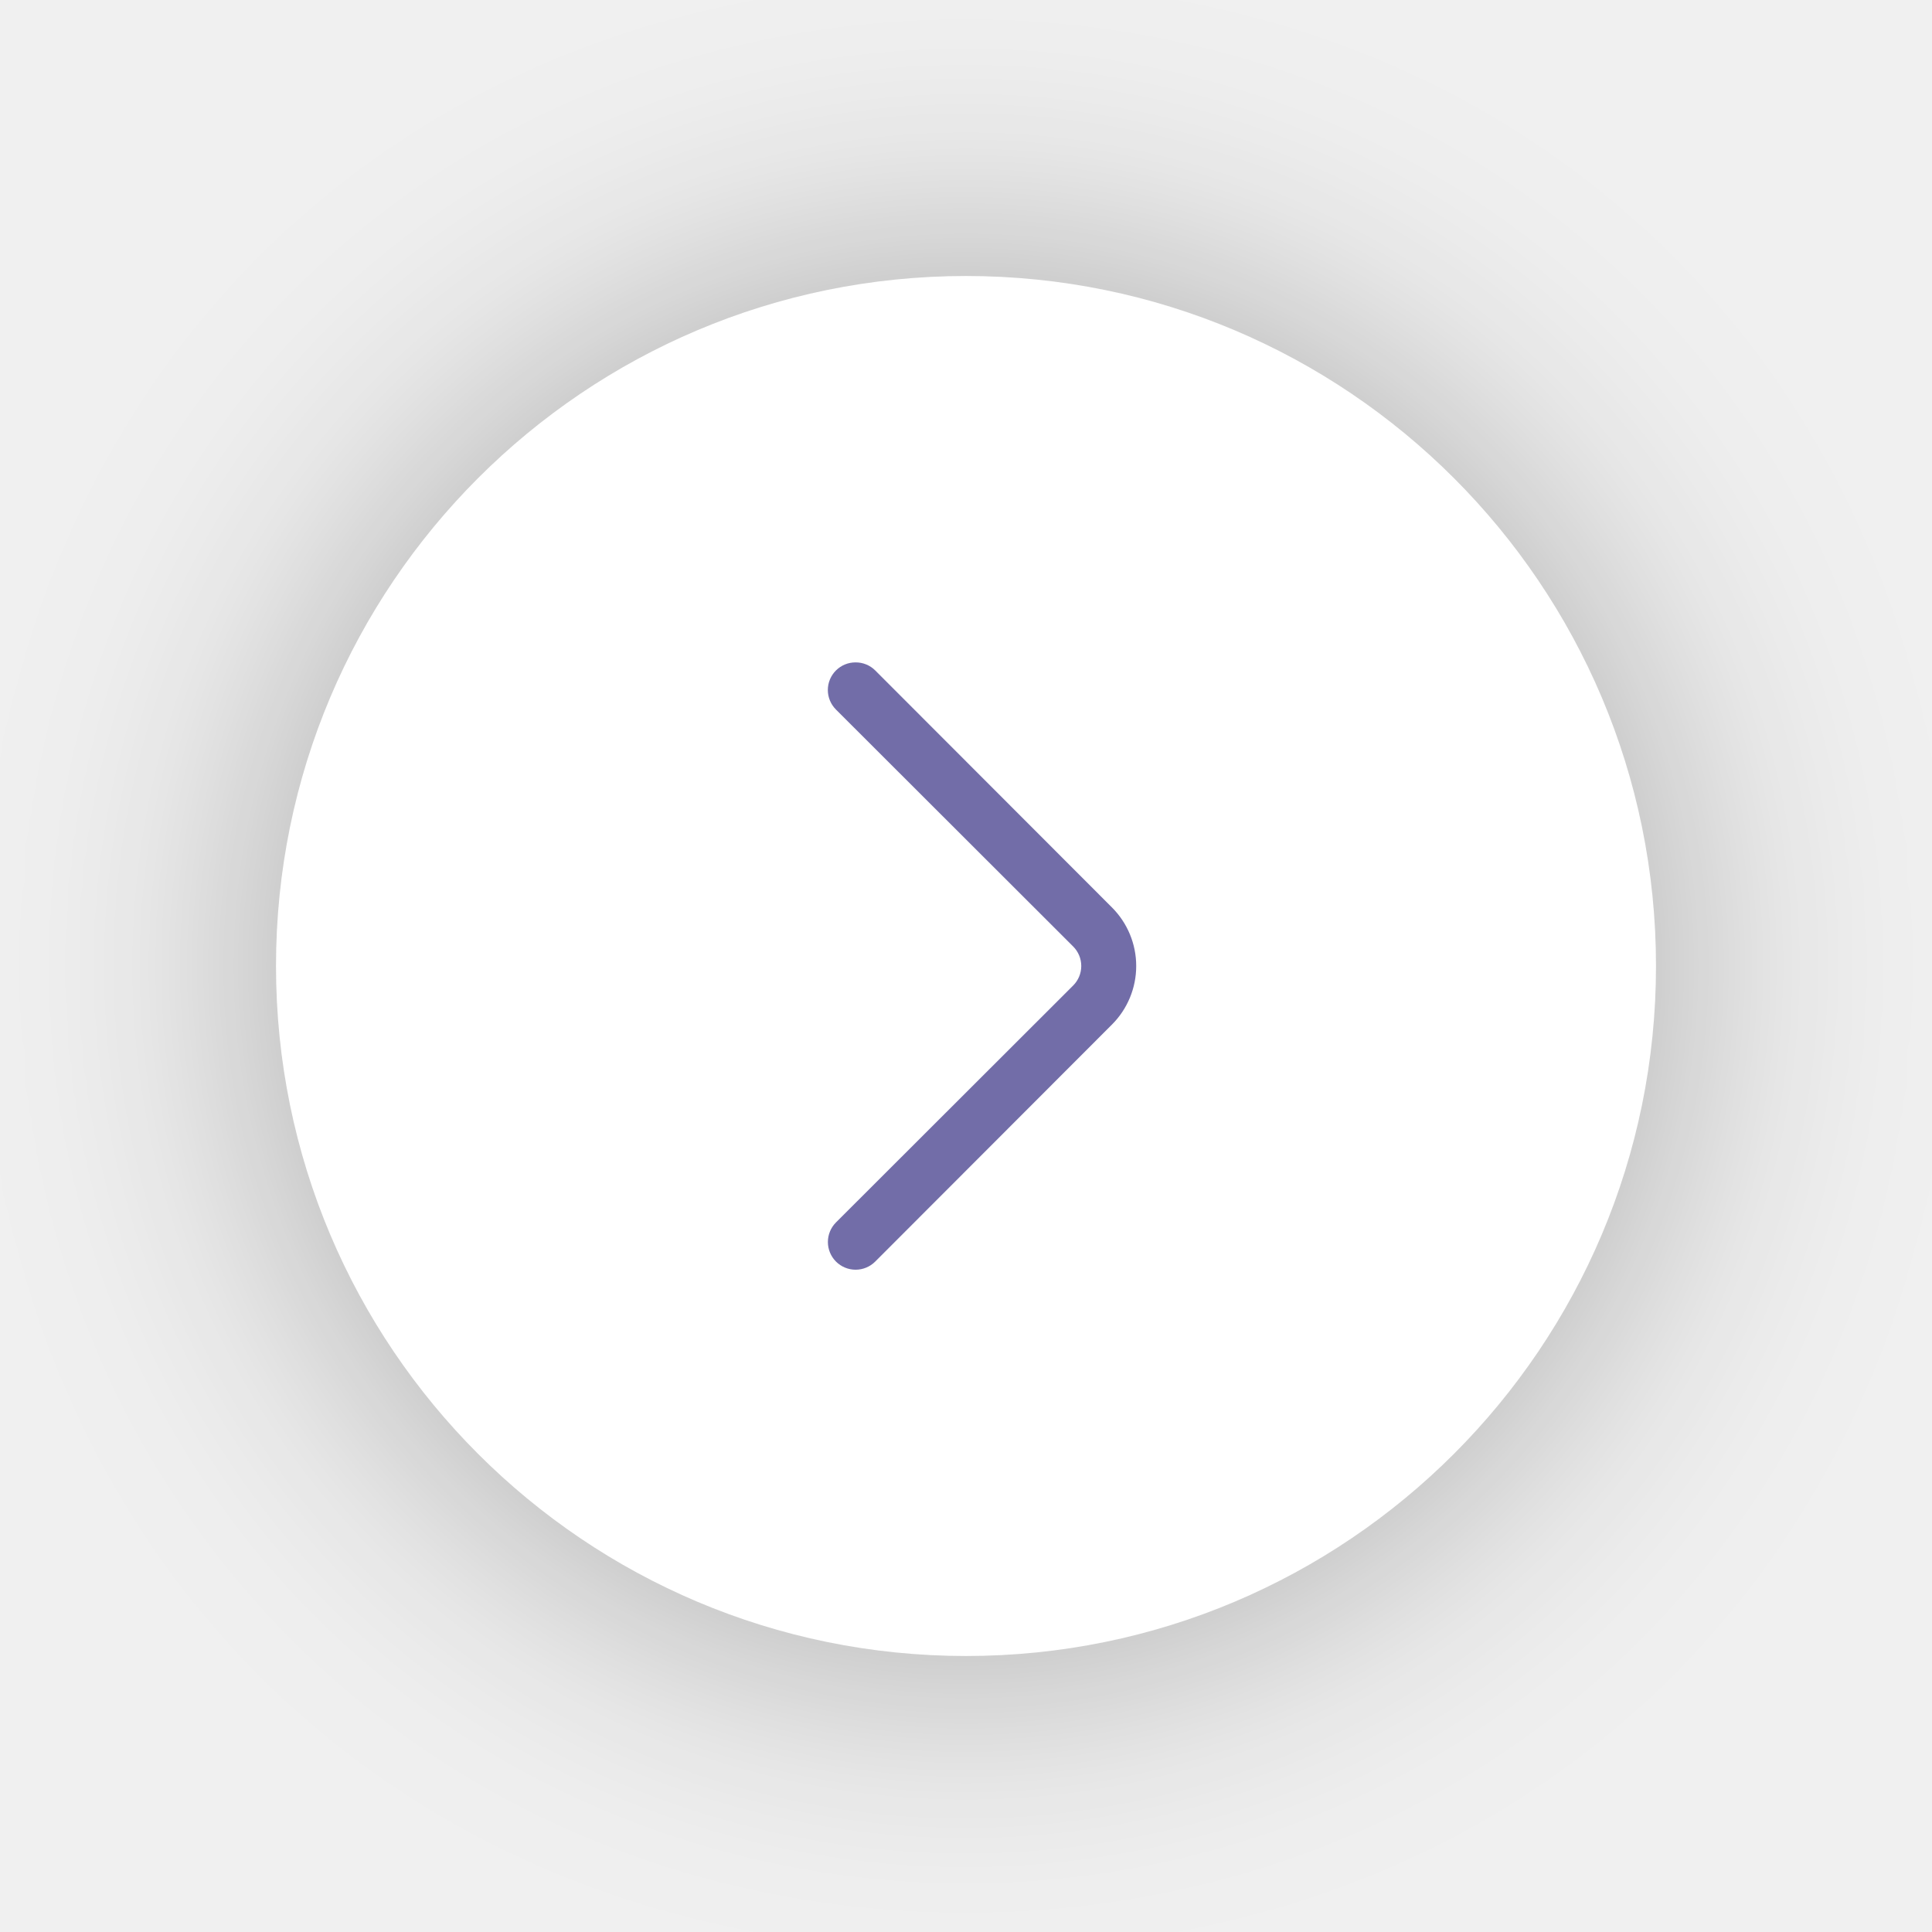
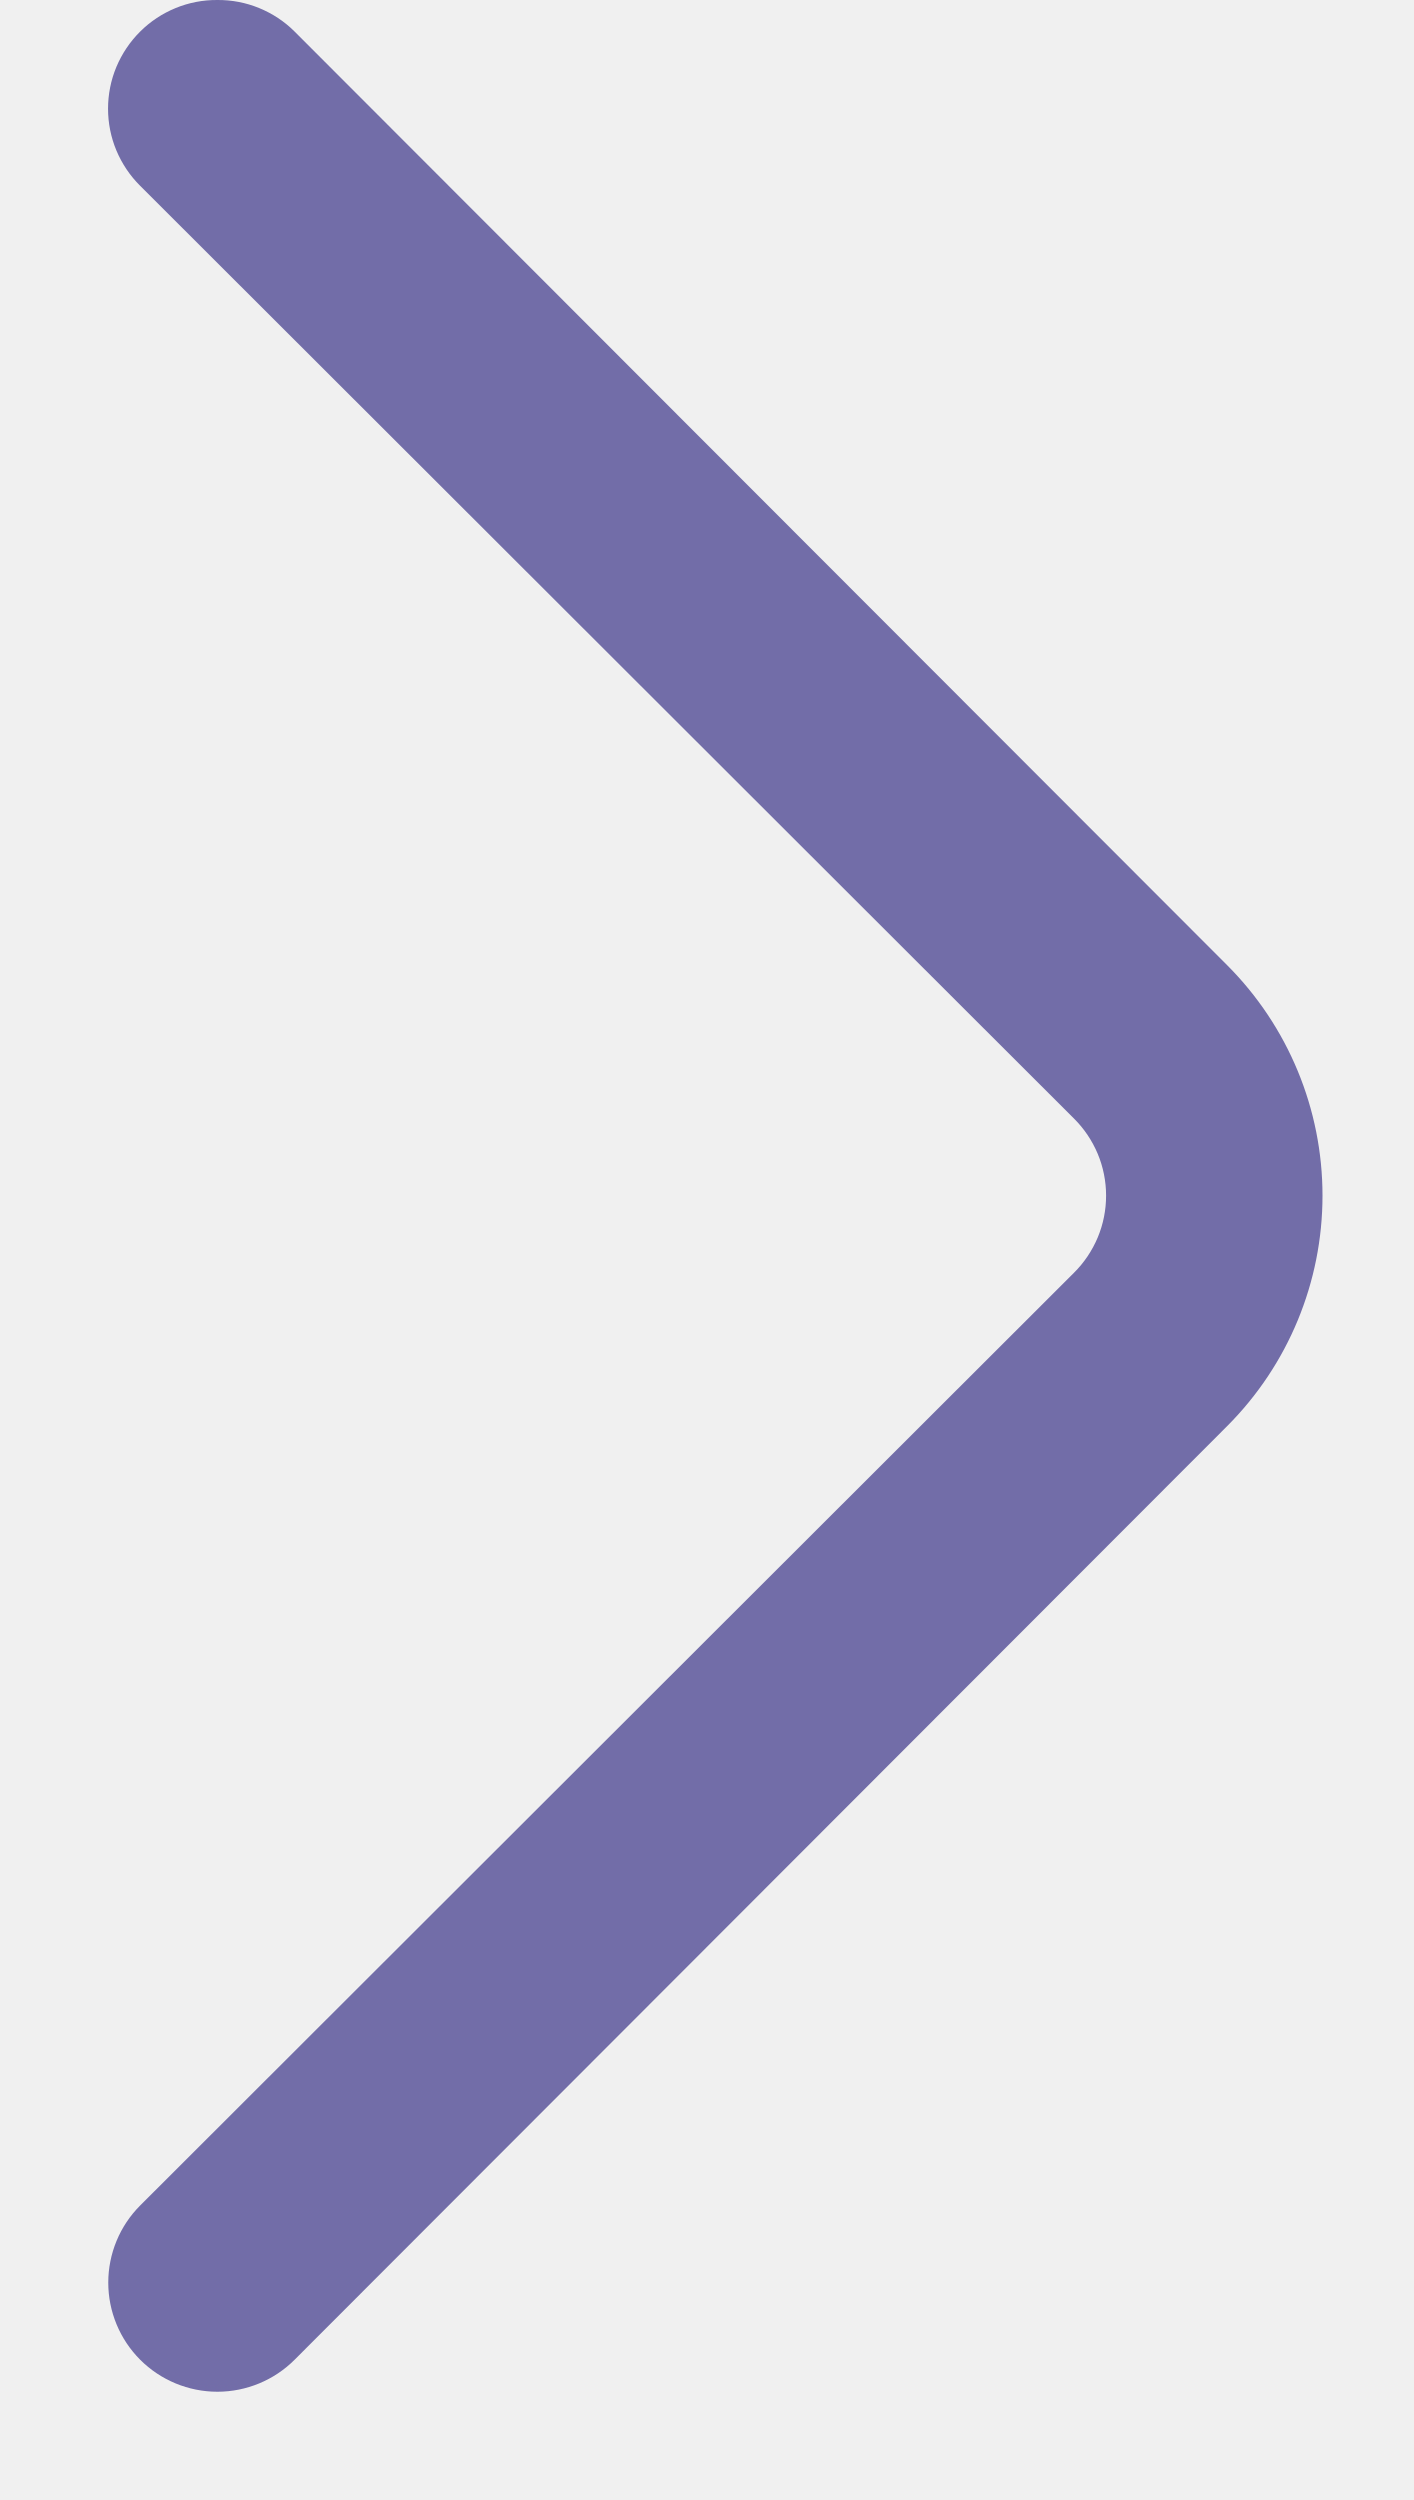
- <svg xmlns="http://www.w3.org/2000/svg" width="70" height="70" viewBox="0 0 70 70" fill="none">
-   <g filter="url(#filter0_d_1_137)">
-     <circle cx="35" cy="35" r="25" fill="white" />
-     <path d="M31 24C31.132 23.999 31.262 24.024 31.384 24.074C31.506 24.124 31.617 24.197 31.71 24.29L40.29 32.88C40.852 33.443 41.167 34.205 41.167 35C41.167 35.795 40.852 36.557 40.29 37.12L31.71 45.71C31.522 45.898 31.266 46.004 31 46.004C30.734 46.004 30.478 45.898 30.29 45.71C30.102 45.522 29.996 45.266 29.996 45C29.996 44.734 30.102 44.478 30.29 44.29L38.88 35.71C38.974 35.617 39.048 35.506 39.099 35.385C39.15 35.263 39.176 35.132 39.176 35C39.176 34.868 39.15 34.737 39.099 34.615C39.048 34.494 38.974 34.383 38.88 34.29L30.29 25.71C30.196 25.617 30.122 25.506 30.071 25.385C30.02 25.263 29.994 25.132 29.994 25C29.994 24.868 30.02 24.737 30.071 24.615C30.122 24.494 30.196 24.383 30.29 24.29C30.384 24.197 30.494 24.124 30.616 24.074C30.738 24.024 30.869 23.999 31 24Z" fill="#726DA8" />
-   </g>
-   <defs>
-     <filter id="filter0_d_1_137" x="0" y="0" width="70" height="70" filterUnits="userSpaceOnUse" color-interpolation-filters="sRGB">
-       <feFlood flood-opacity="0" result="BackgroundImageFix" />
-       <feColorMatrix in="SourceAlpha" type="matrix" values="0 0 0 0 0 0 0 0 0 0 0 0 0 0 0 0 0 0 127 0" result="hardAlpha" />
-       <feOffset />
-       <feGaussianBlur stdDeviation="5" />
-       <feColorMatrix type="matrix" values="0 0 0 0 0 0 0 0 0 0 0 0 0 0 0 0 0 0 0.3 0" />
-       <feBlend mode="normal" in2="BackgroundImageFix" result="effect1_dropShadow_1_137" />
-       <feBlend mode="normal" in="SourceGraphic" in2="effect1_dropShadow_1_137" result="shape" />
-     </filter>
-   </defs>
+ <svg xmlns="http://www.w3.org/2000/svg" width="13" height="23" viewBox="0 0 13 23" fill="none">
+   <path d="M2 -1.90735e-06C2.132 -0.001 2.262 0.024 2.384 0.074C2.506 0.124 2.617 0.197 2.71 0.29L11.29 8.88C11.852 9.443 12.167 10.205 12.167 11C12.167 11.795 11.852 12.557 11.29 13.12L2.71 21.71C2.522 21.898 2.266 22.004 2 22.004C1.734 22.004 1.478 21.898 1.29 21.71C1.102 21.522 0.996 21.266 0.996 21C0.996 20.734 1.102 20.478 1.29 20.29L9.88 11.71C9.974 11.617 10.048 11.506 10.099 11.385C10.15 11.263 10.176 11.132 10.176 11C10.176 10.868 10.15 10.737 10.099 10.615C10.048 10.494 9.974 10.383 9.88 10.29L1.29 1.71C1.196 1.617 1.122 1.506 1.071 1.385C1.02 1.263 0.994 1.132 0.994 1C0.994 0.868 1.02 0.737 1.071 0.615C1.122 0.494 1.196 0.383 1.29 0.29C1.383 0.197 1.494 0.124 1.616 0.074C1.738 0.024 1.868 -0.001 2 -1.90735e-06Z" fill="#726DA8" />
</svg>
